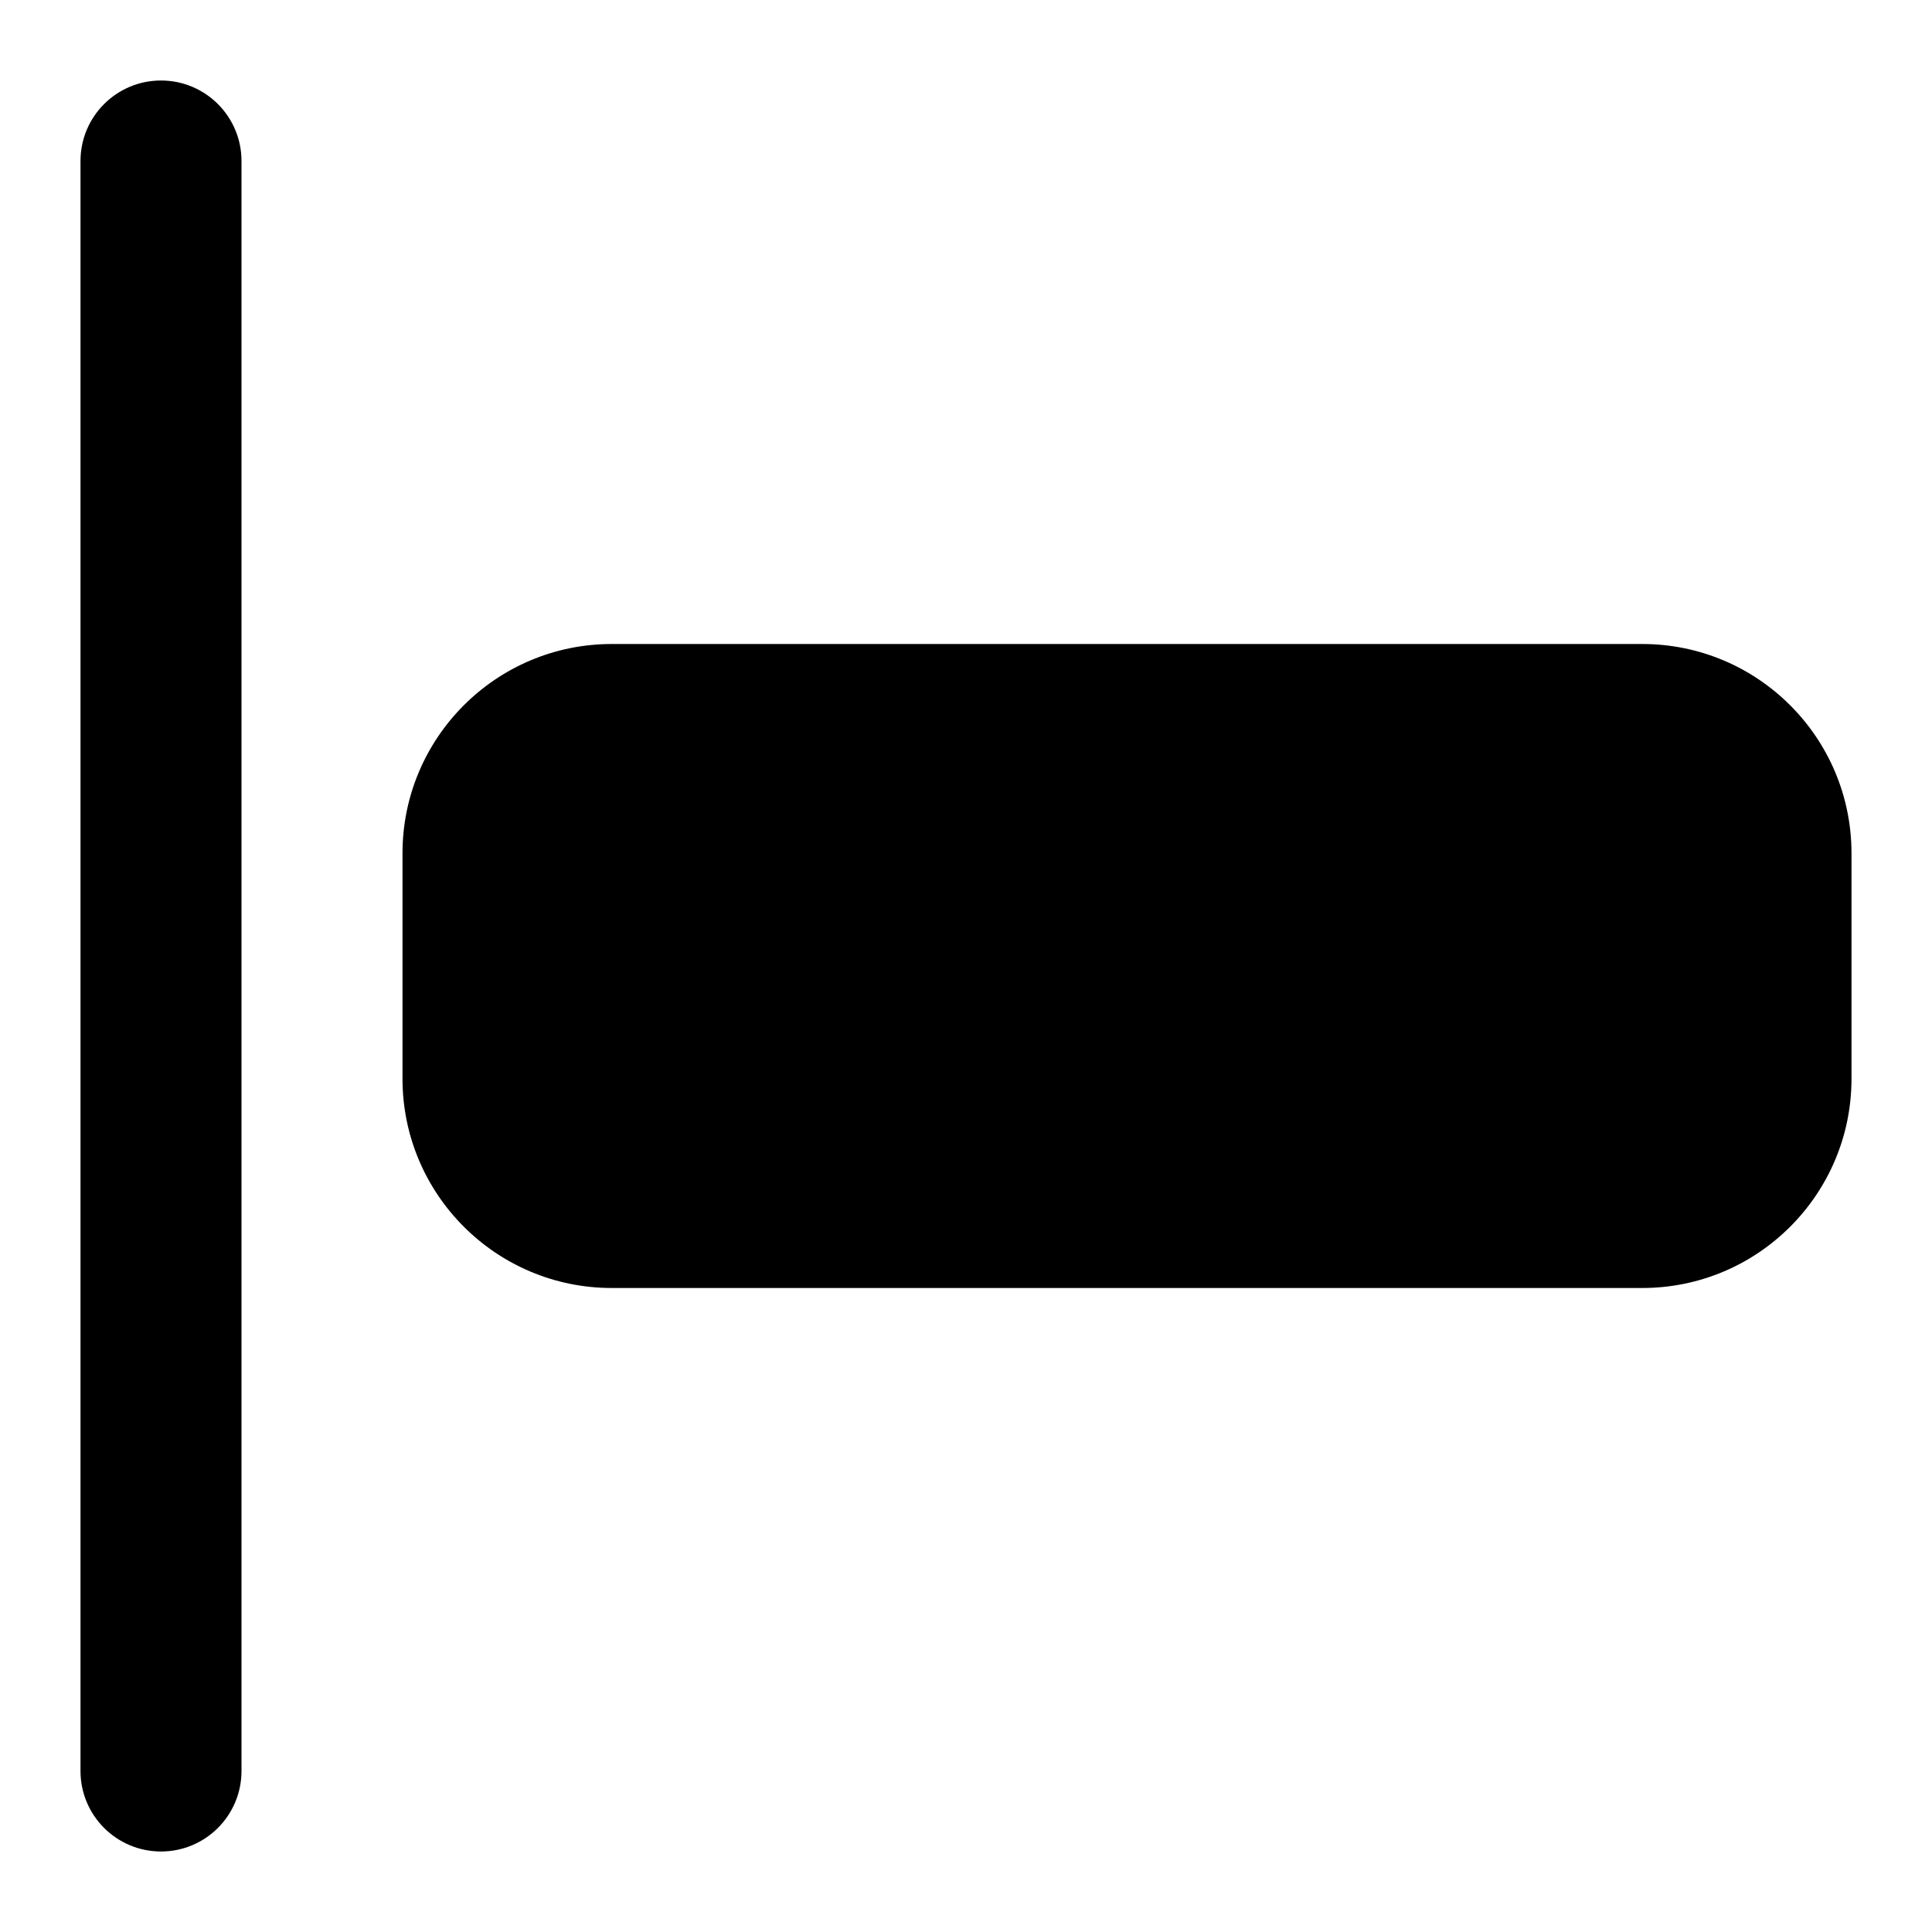
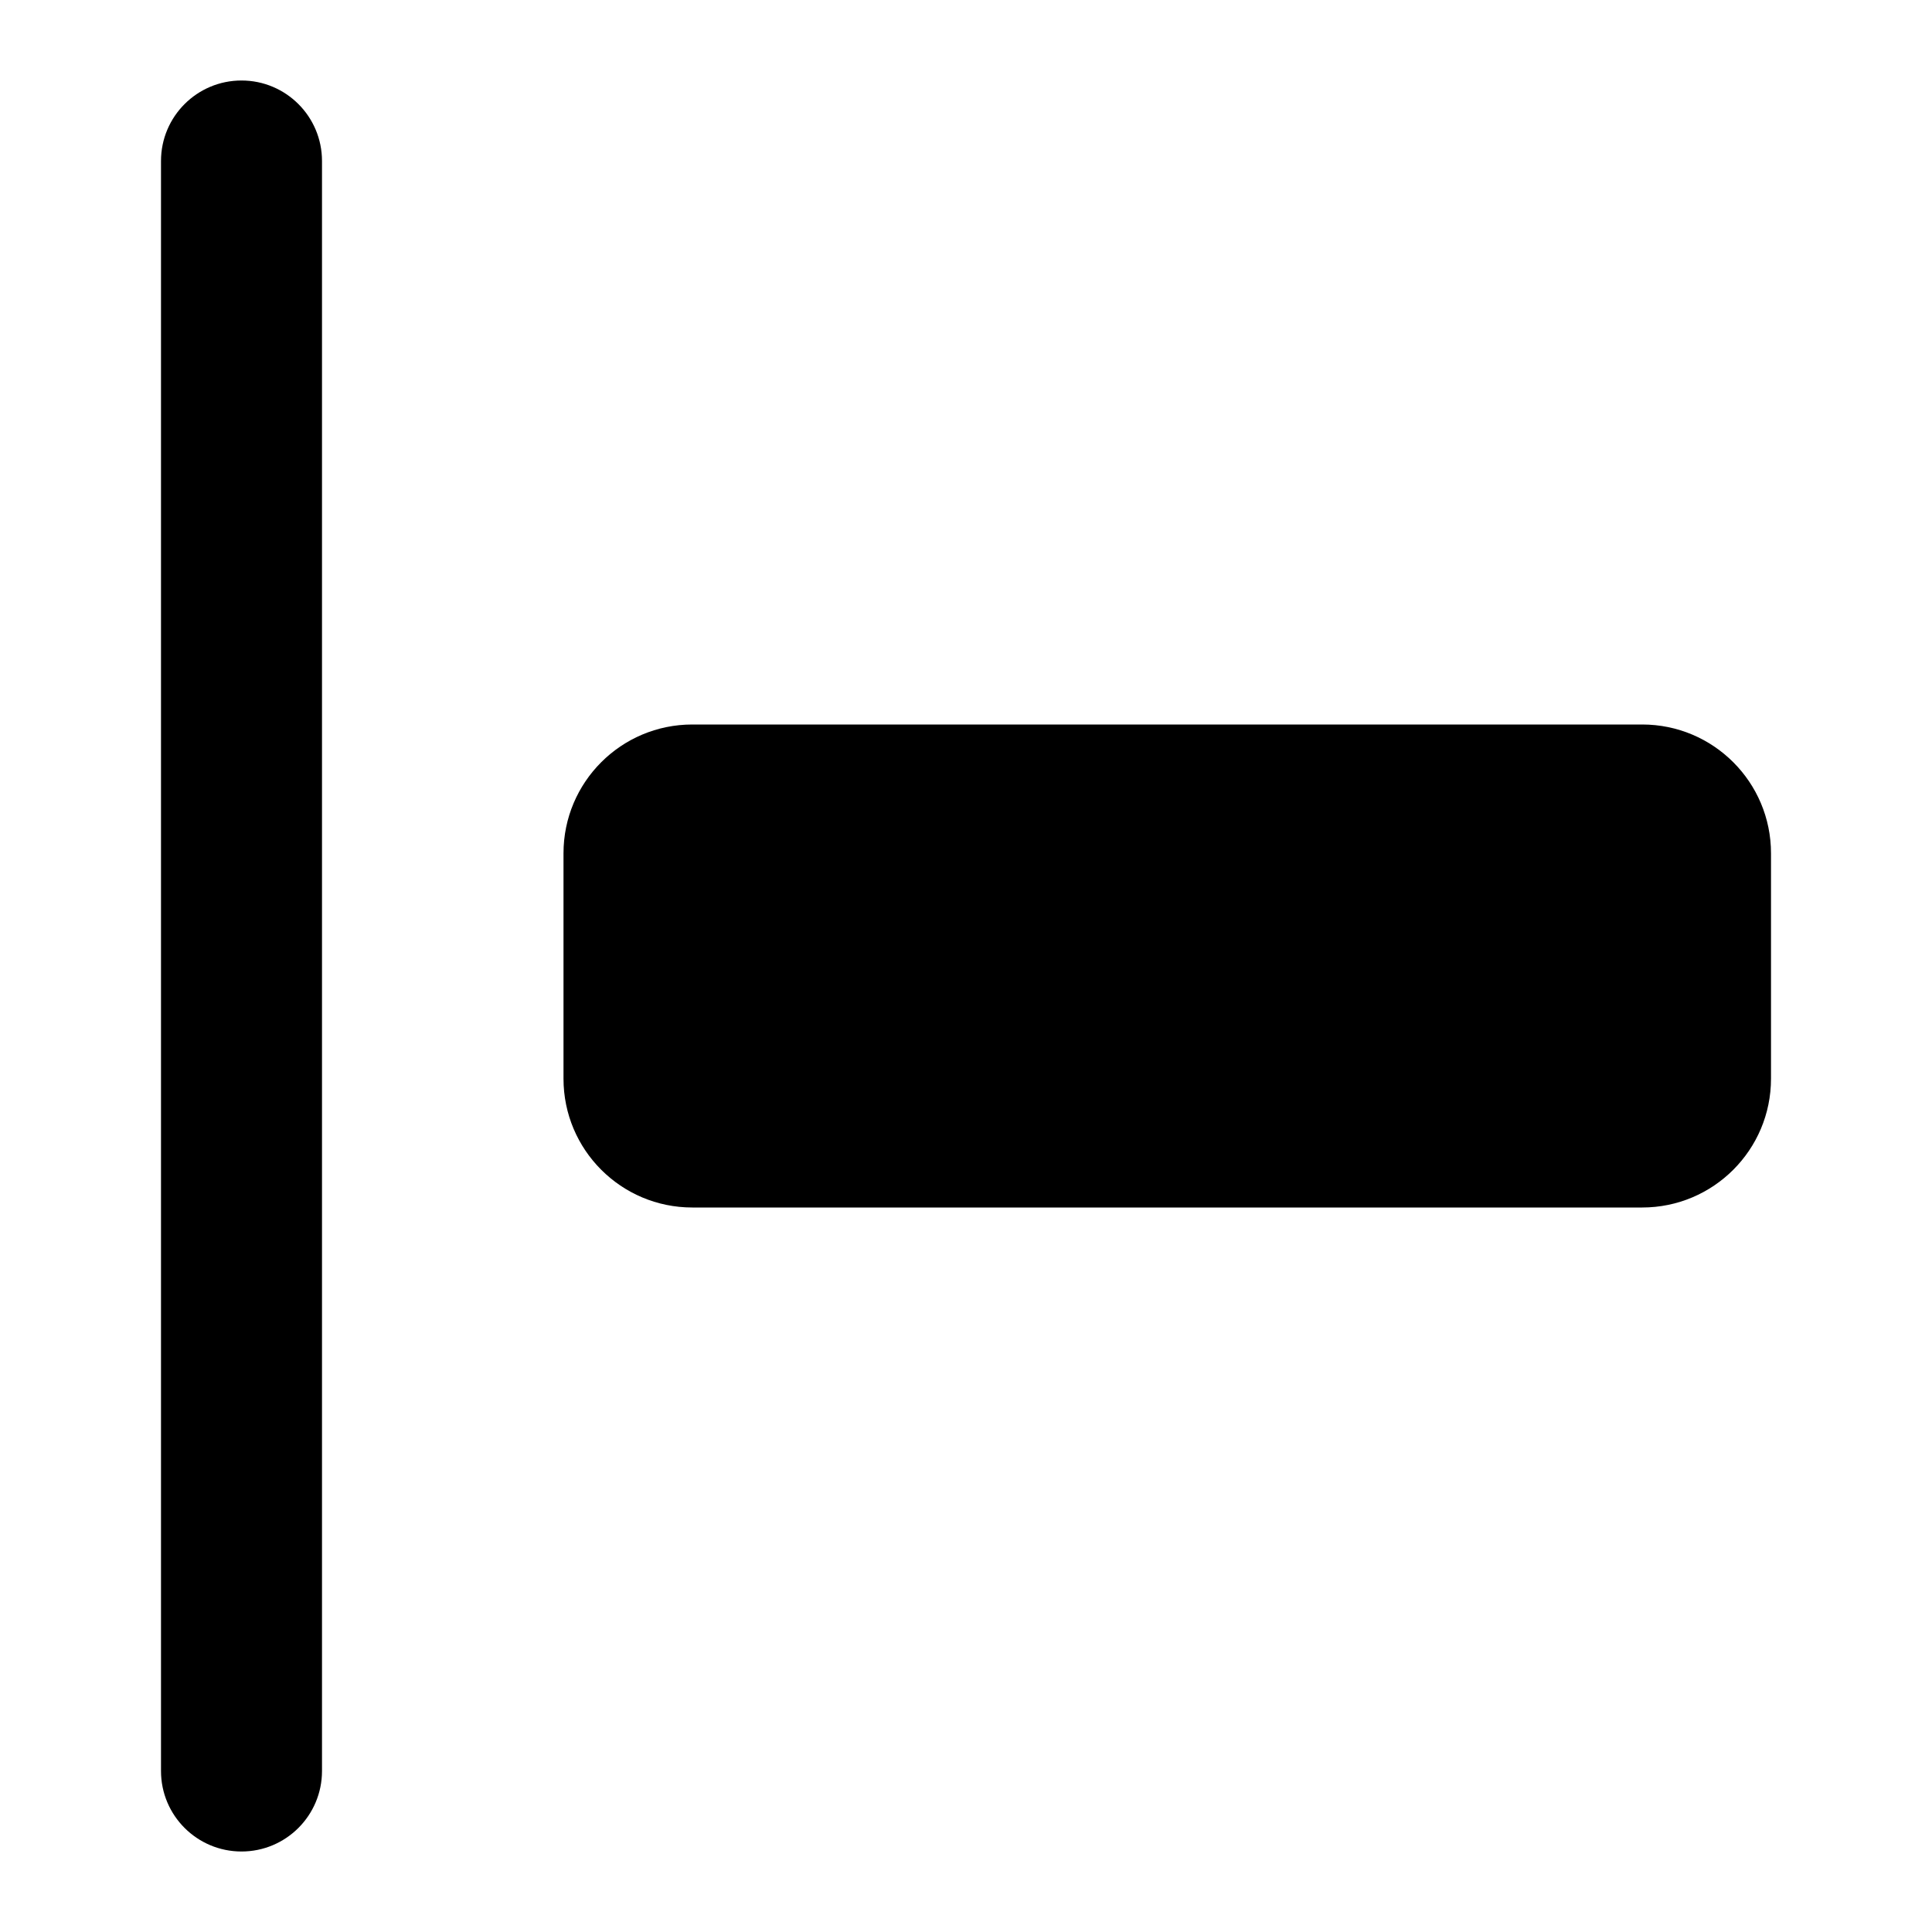
<svg xmlns="http://www.w3.org/2000/svg" width="24" height="24" fill="none">
-   <path fill="#000" d="M3 2a1 1 0 1 0-2 0v20a1 1 0 1 0 2 0zM5 10.6A2.6 2.6 0 0 1 7.6 8h12.8a2.6 2.6 0 0 1 2.6 2.6v2.8a2.6 2.6 0 0 1-2.6 2.6H7.6A2.6 2.6 0 0 1 5 13.4z" />
+   <path fill="#000" fill-rule="evenodd" d="M2 2a1 1 0 0 1 2 0v20a1 1 0 1 1-2 0zm5 8.6v2.8A1.6 1.6 0 0 0 8.6 15h11.8a1.6 1.6 0 0 0 1.6-1.6v-2.8A1.6 1.6 0 0 0 20.4 9H8.6A1.6 1.6 0 0 0 7 10.6" clip-rule="evenodd" />
</svg>
